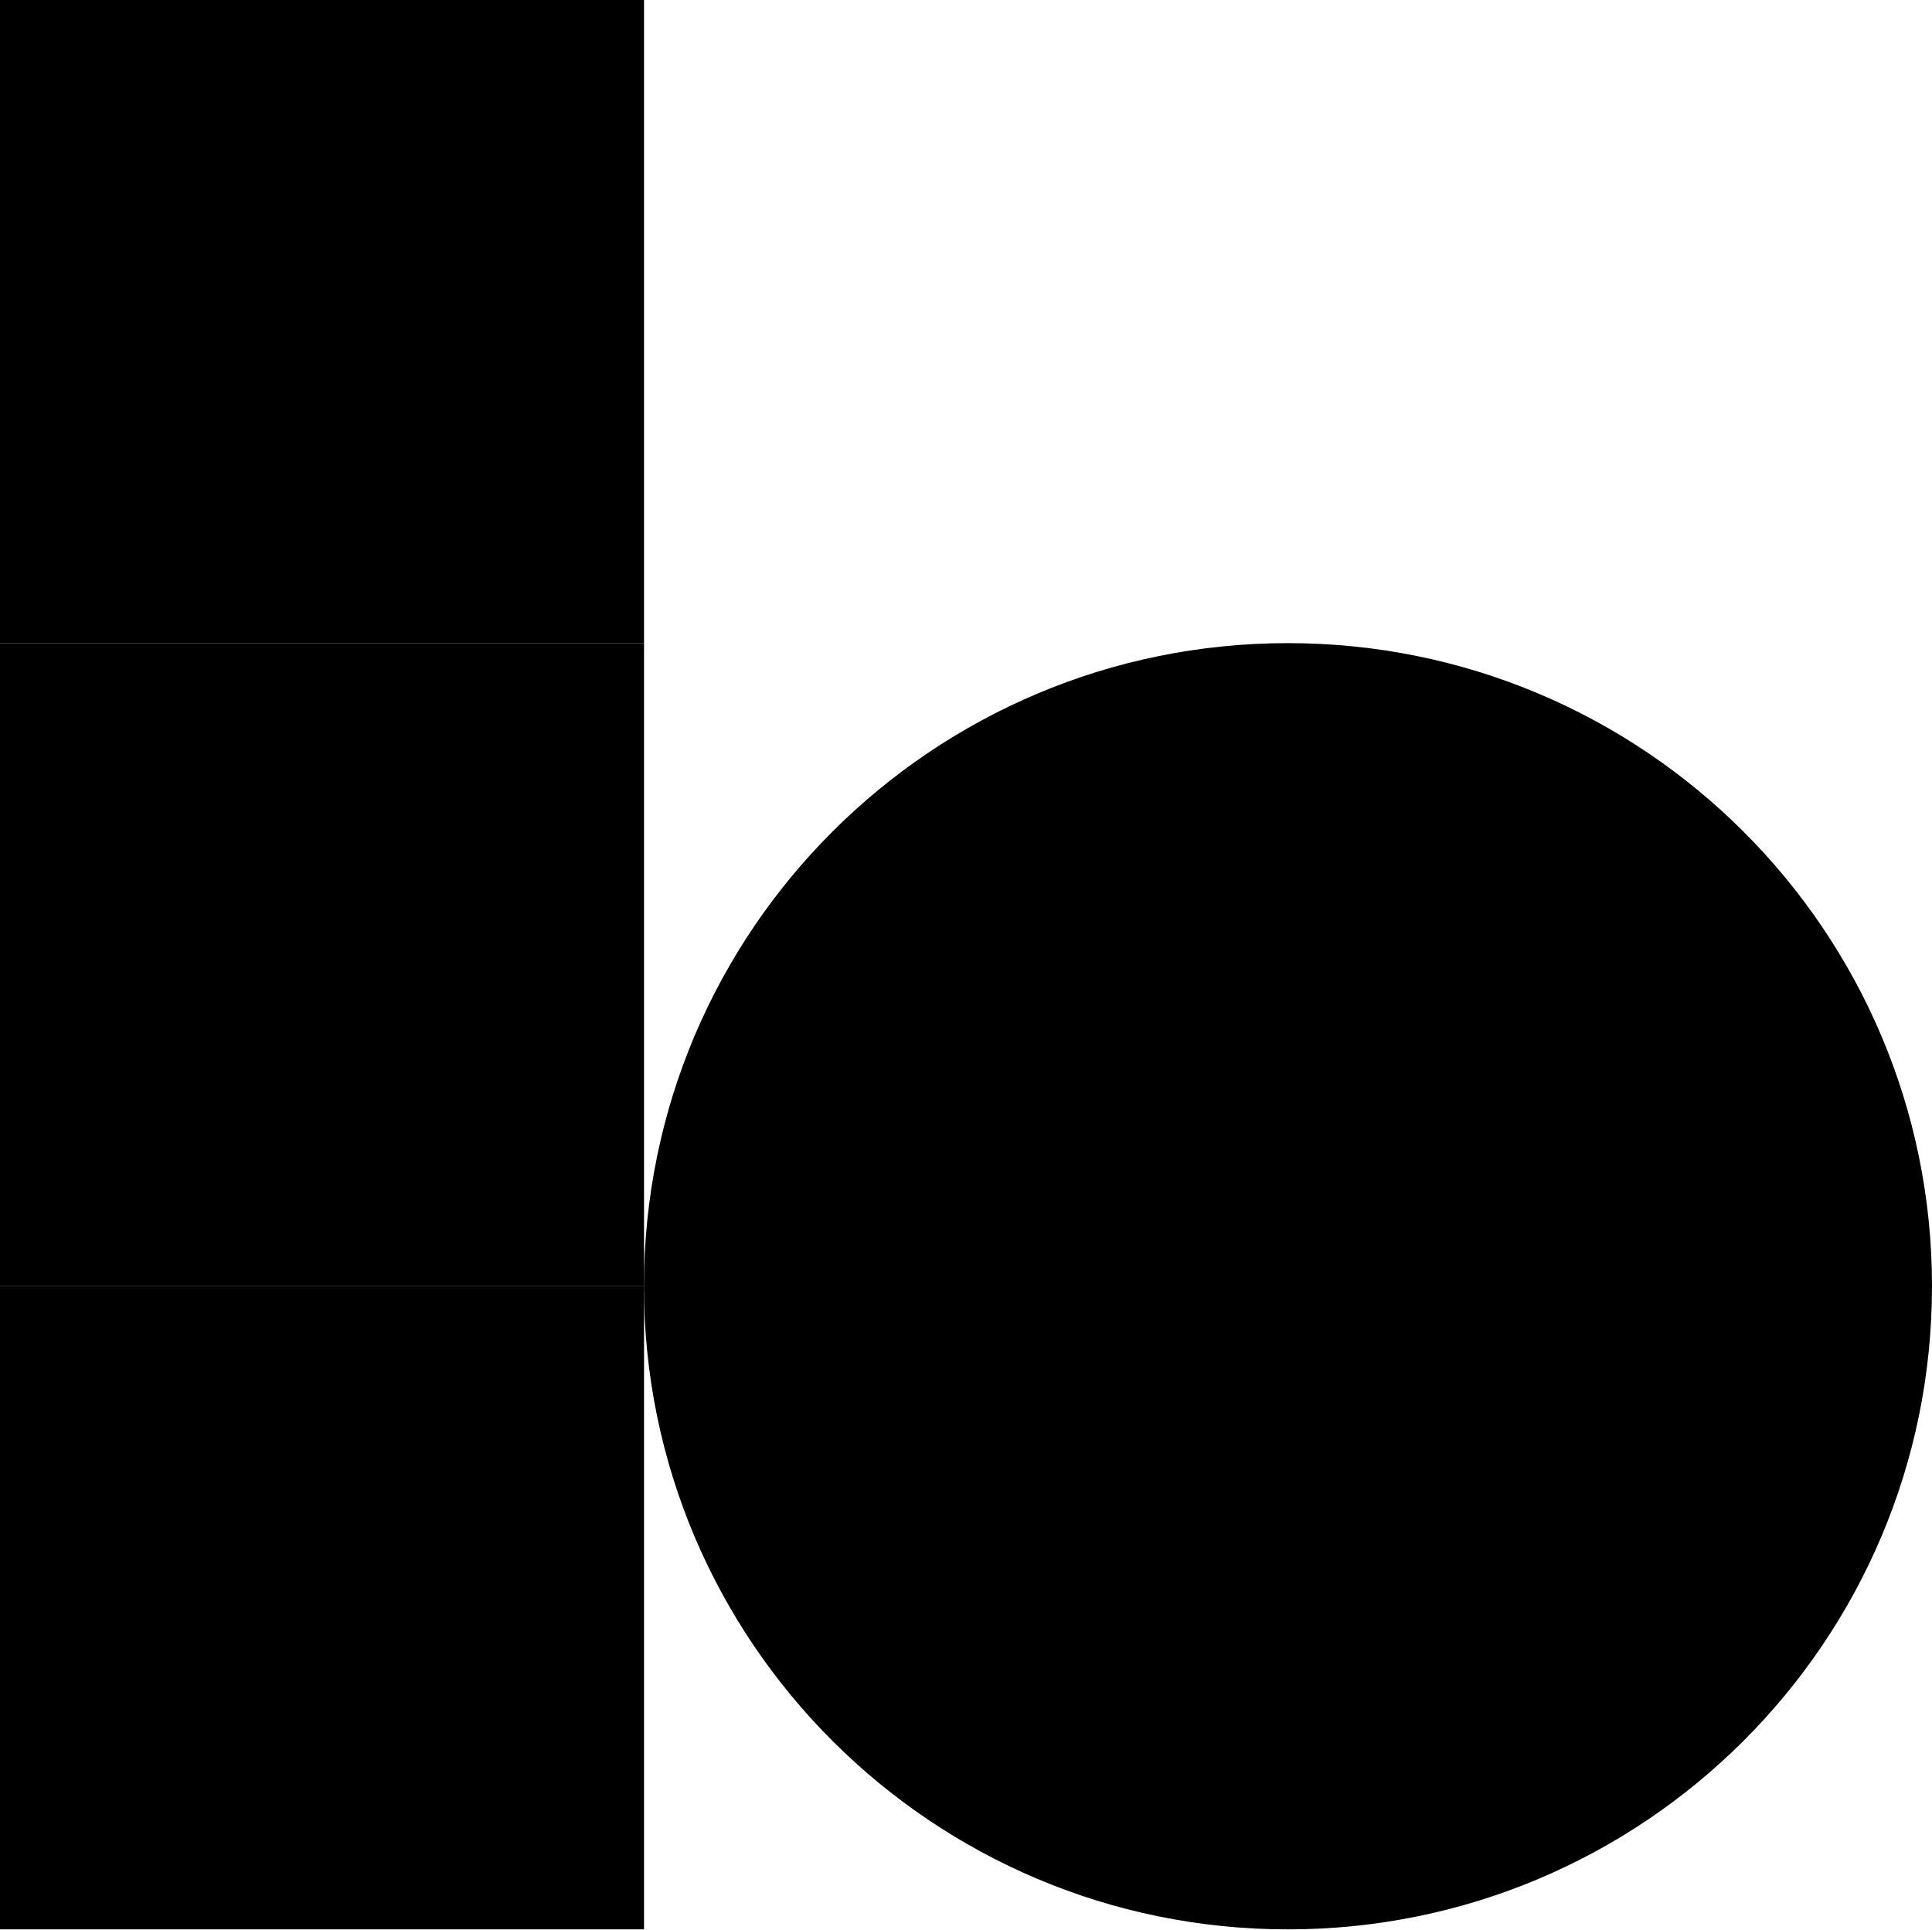
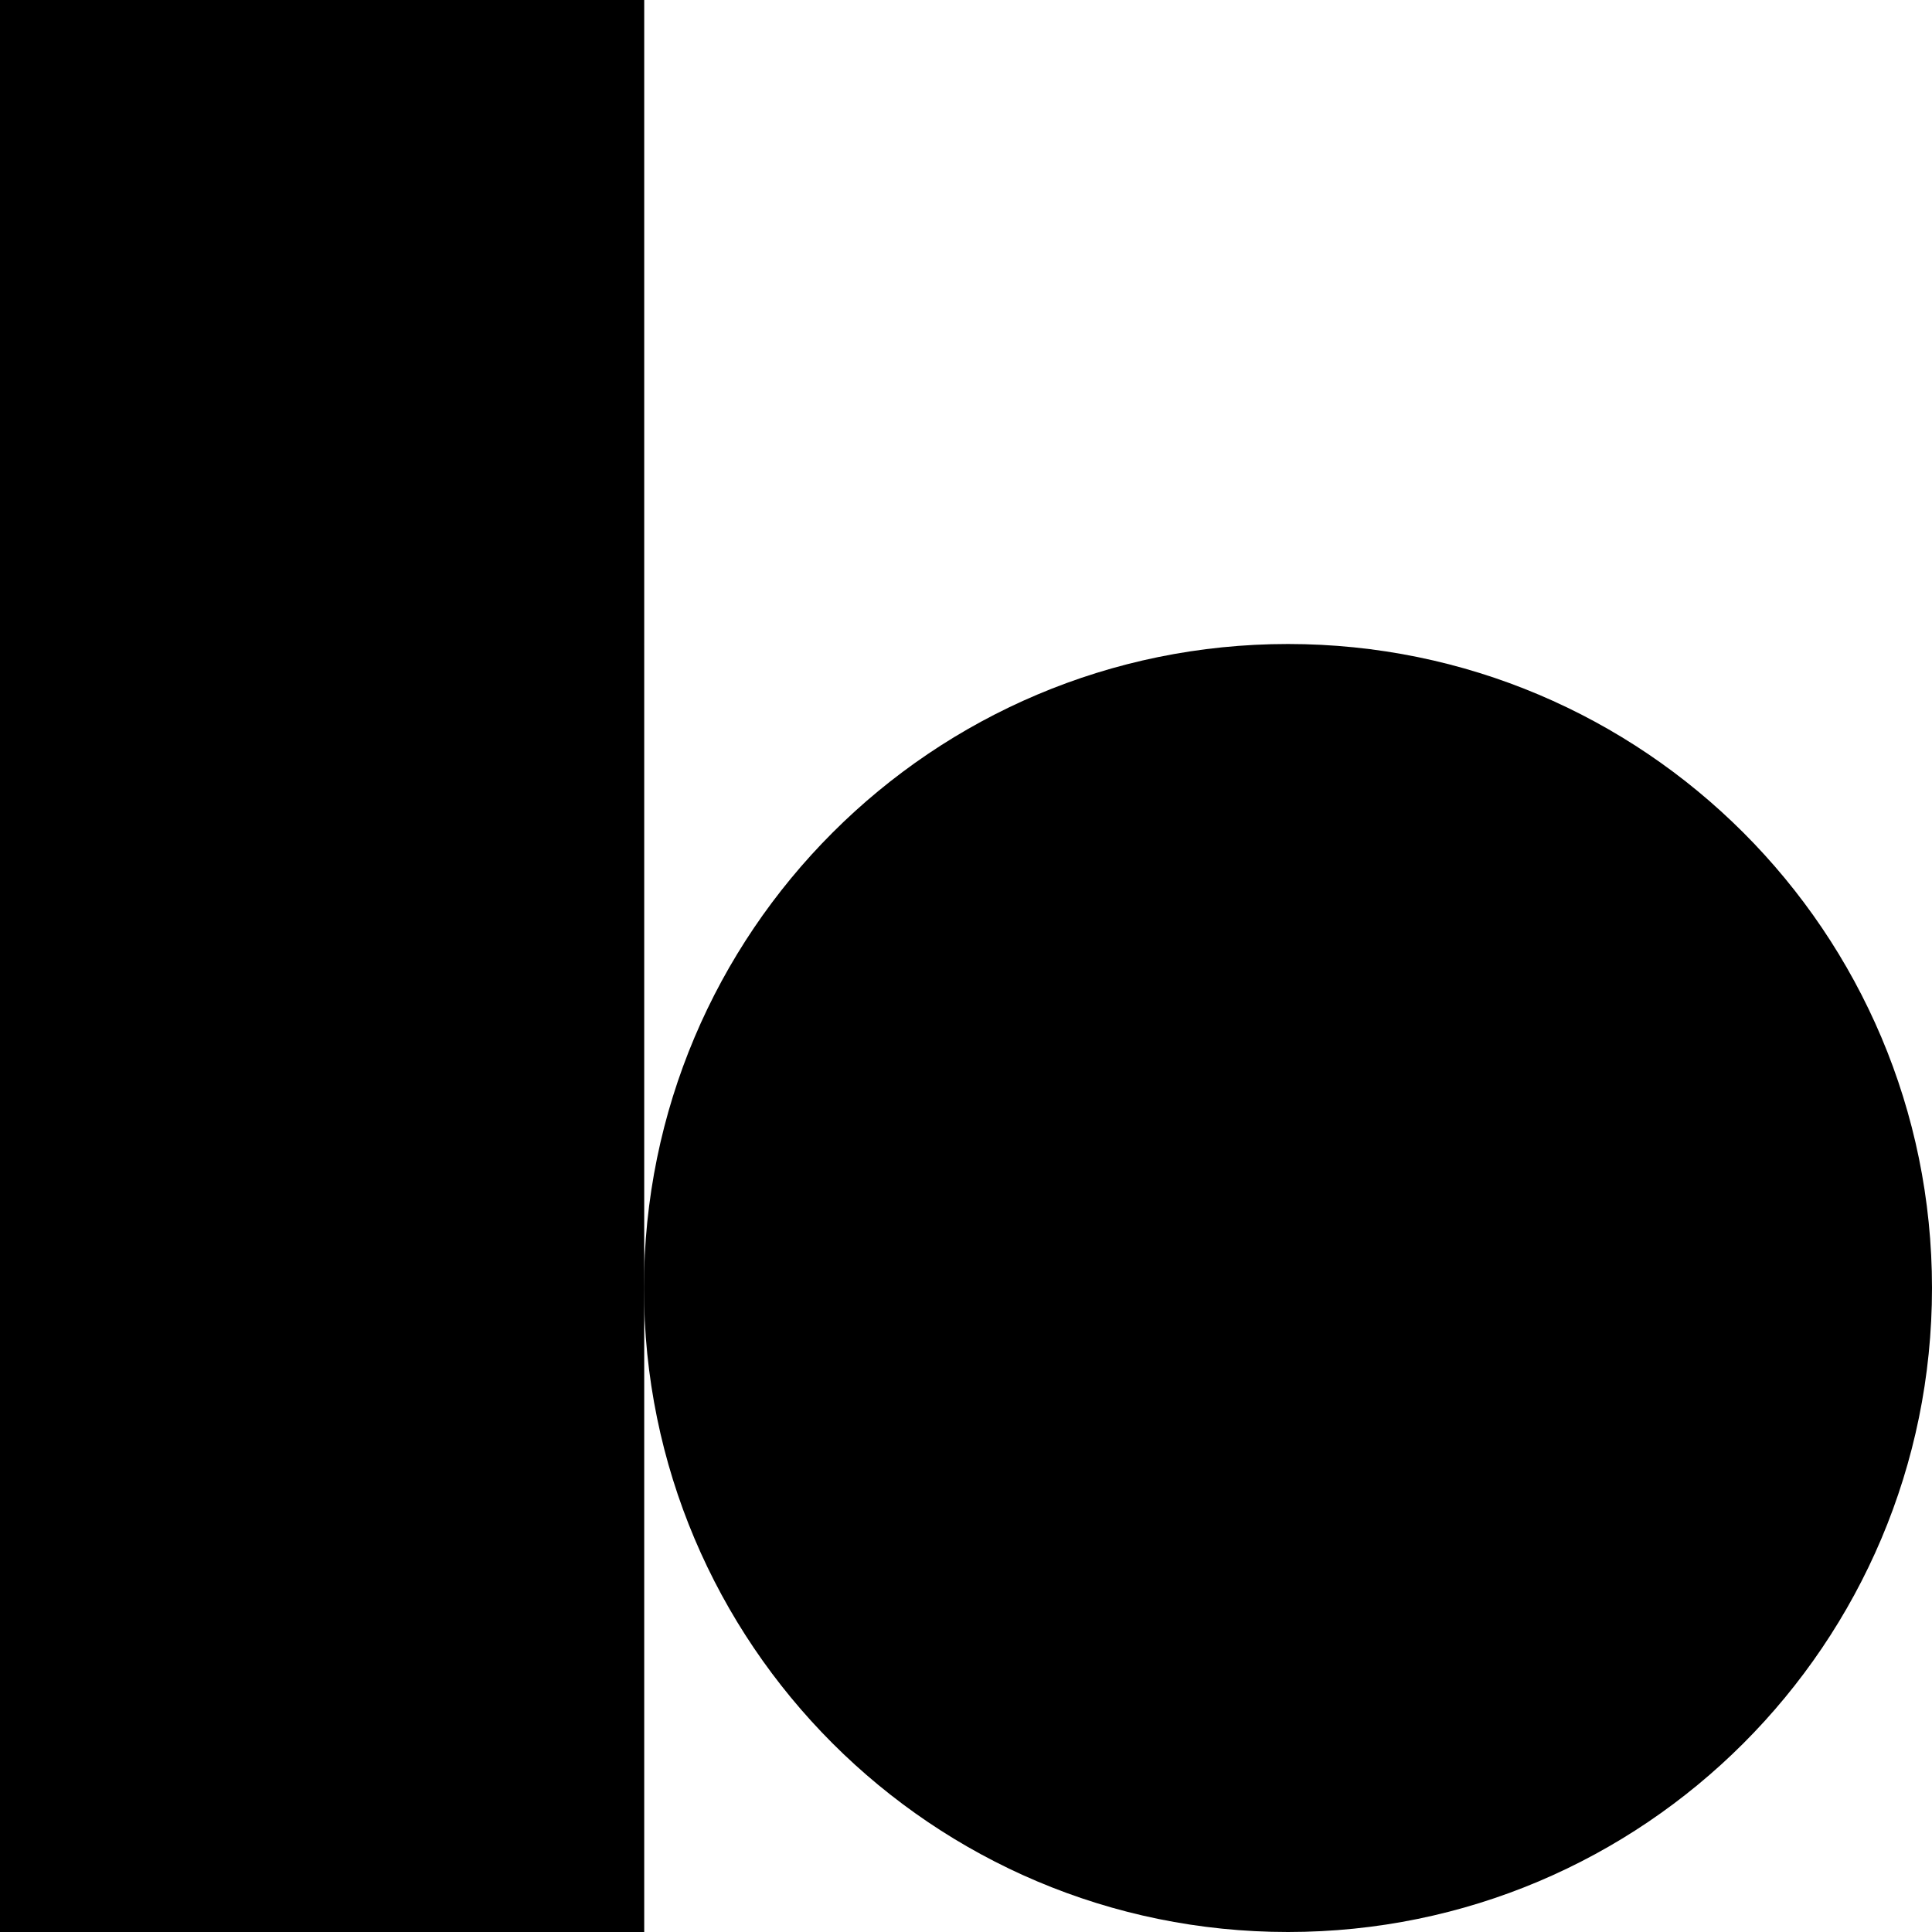
- <svg xmlns="http://www.w3.org/2000/svg" viewBox="0 0 204.8 204.57">
-   <g id="Layer_2" data-name="Layer 2">
-     <g id="e">
-       <rect width="68.27" height="68.19" />
-       <rect y="68.19" width="68.27" height="68.19" />
-       <rect y="136.38" width="68.27" height="68.19" />
-       <ellipse cx="136.53" cy="136.38" rx="68.27" ry="68.19" />
+ <svg xmlns="http://www.w3.org/2000/svg" viewBox="0 0 200 200" version="1.1" id="svg3745" width="200" height="200">
+   <defs id="defs3749" />
+   <g id="g3797" transform="scale(0.9765625,0.9776604)">
+     <g id="g3763">
+       <g id="e">
+         <rect y="0" x="0" id="rect3735" height="68.19" width="68.27" />
+         <rect x="0" id="rect3737" height="68.19" width="68.27" y="68.19" />
+         <rect x="0" id="rect3739" height="68.19" width="68.27" y="136.38" />
+         <ellipse id="ellipse3741" ry="68.19" rx="68.27" cy="136.38" cx="136.53" />
+       </g>
    </g>
+     <rect y="0" x="0" height="204.57" width="68.27" id="rect3765" />
  </g>
</svg>
